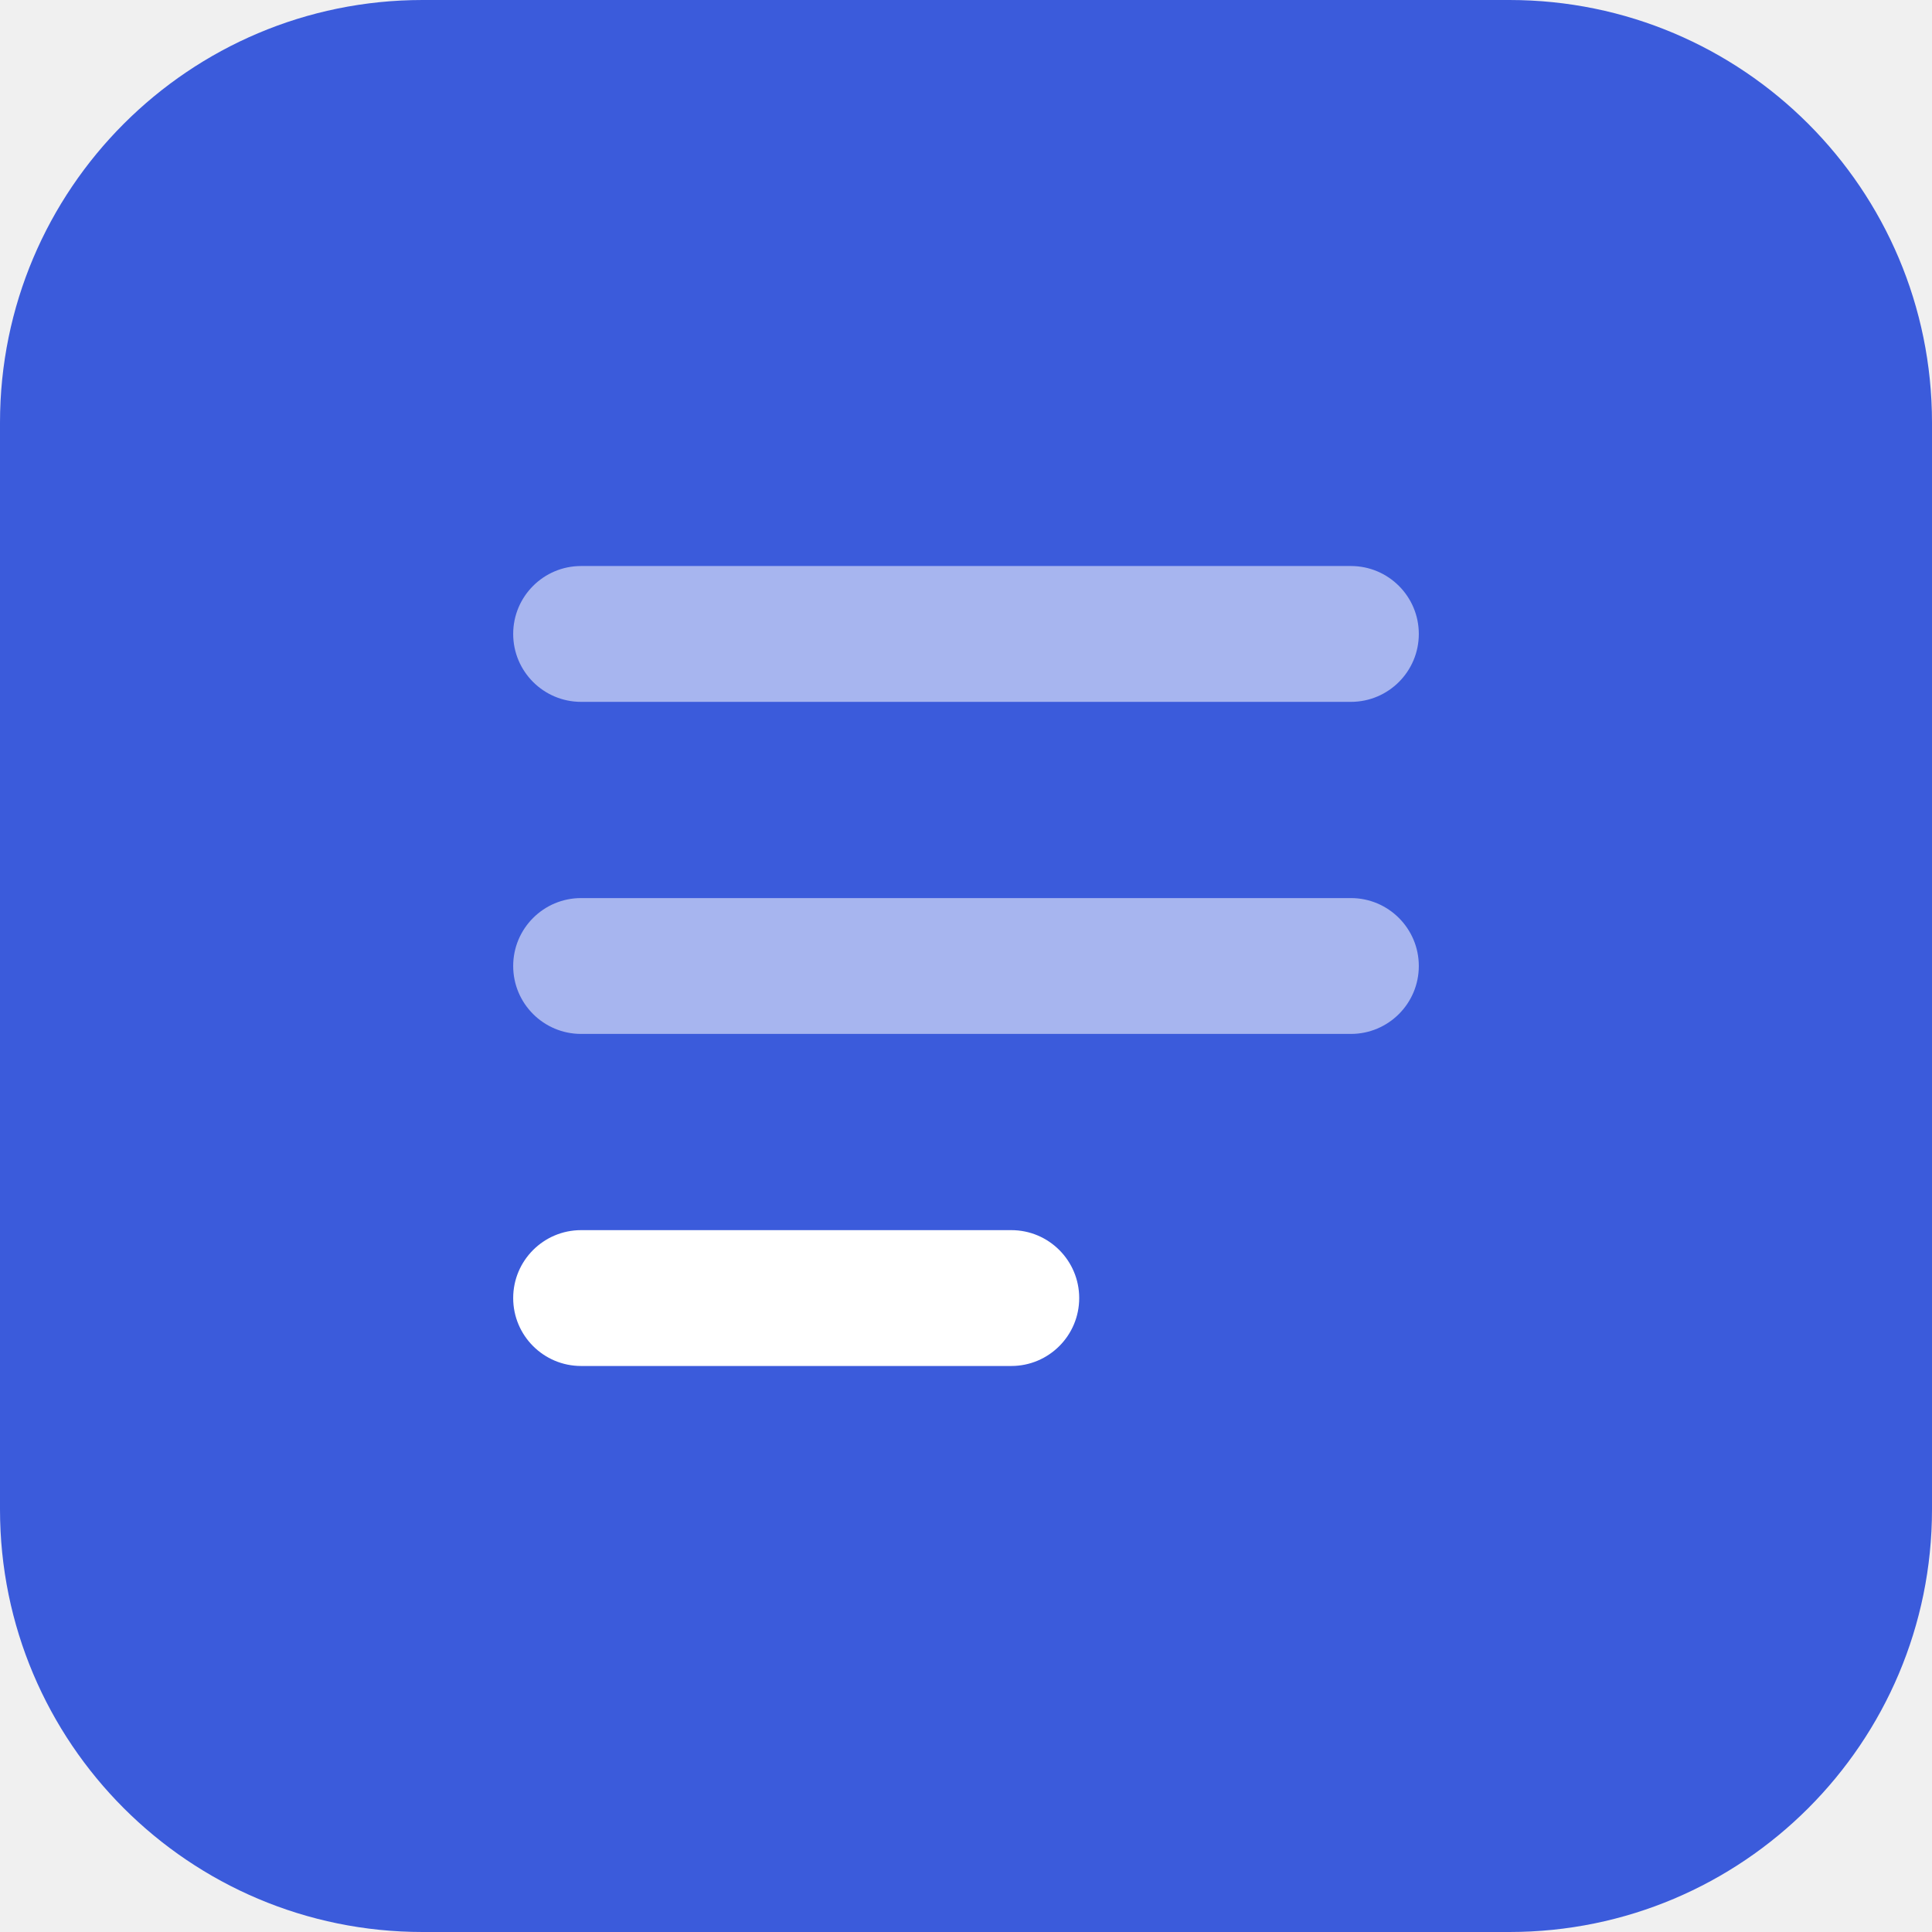
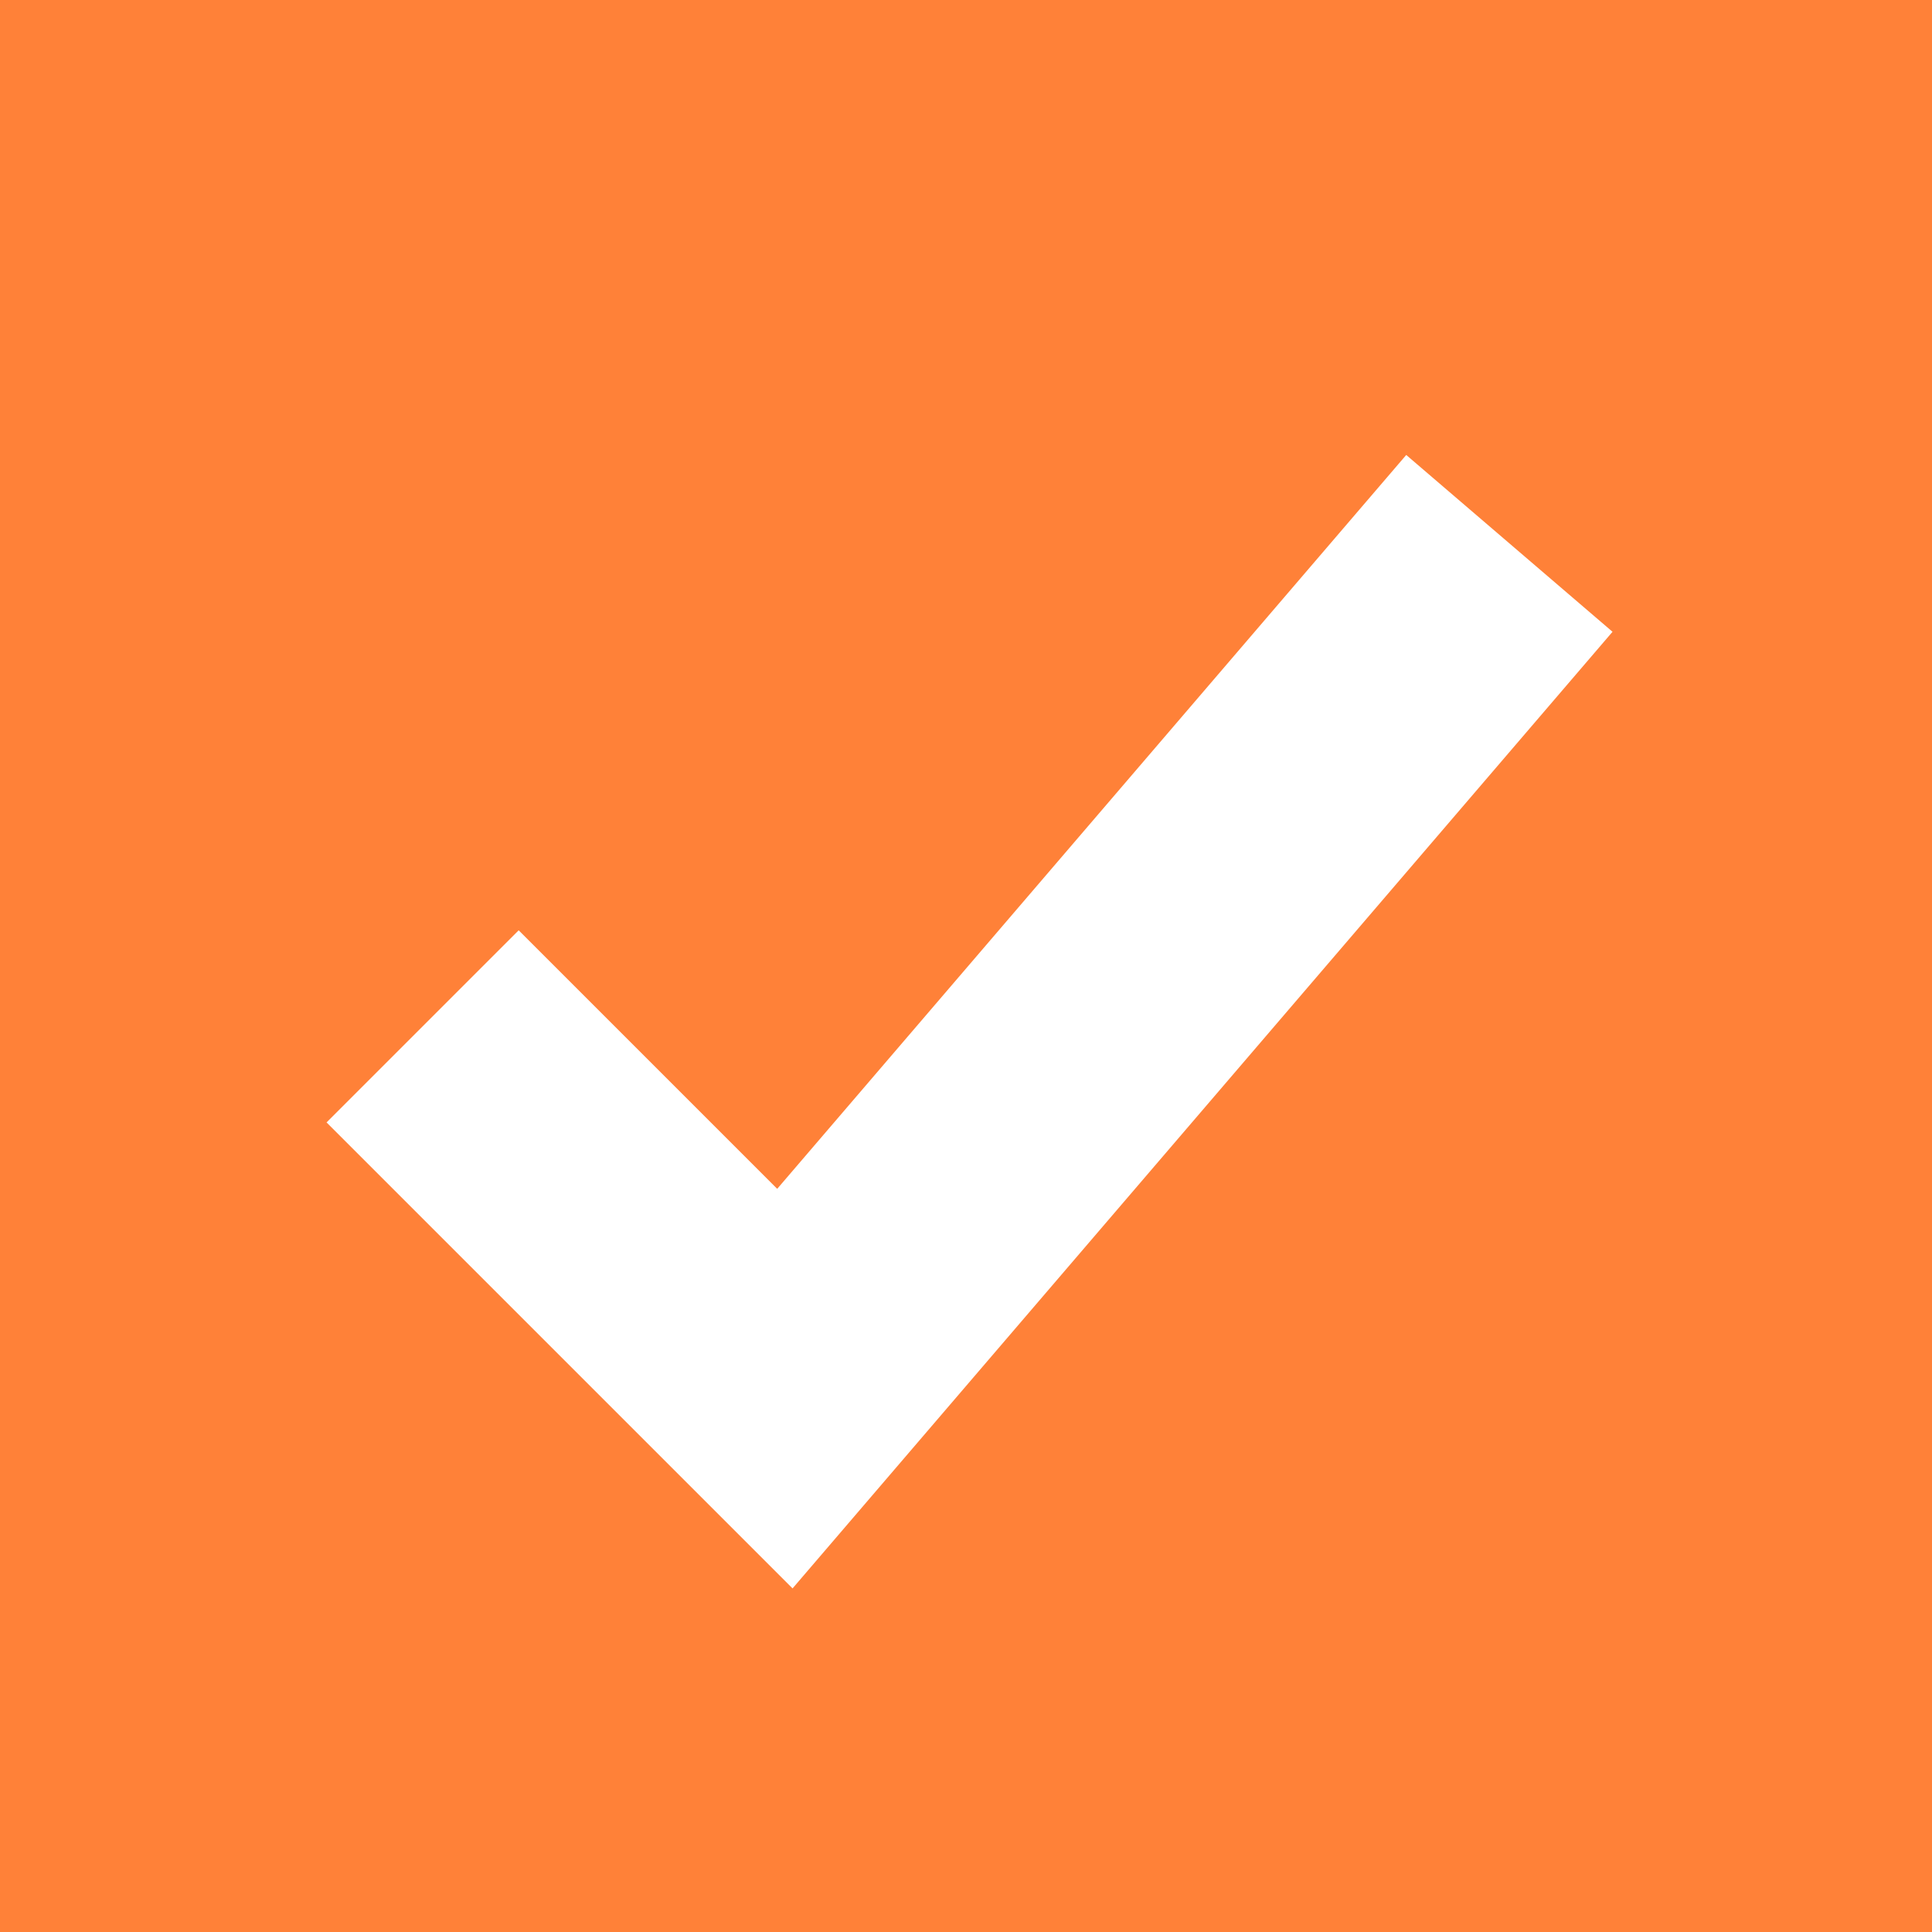
- <svg xmlns="http://www.w3.org/2000/svg" viewBox="0 0 512 512">
-   <rect width="512" height="512" rx="112" fill="#3b5bdb" />
-   <rect x="136" y="150" width="240" height="36" rx="18" fill="#ffffff" opacity="0.55" />
-   <rect x="136" y="238" width="240" height="36" rx="18" fill="#ffffff" opacity="0.55" />
-   <rect x="136" y="326" width="150" height="36" rx="18" fill="#ffffff" />
+ <svg xmlns="http://www.w3.org/2000/svg" viewBox="0 0 16 16">
+   <rect width="16" height="16" fill="#ff8138" />
+   <path d="M3.5 8.5 6.5 11.5 12.5 4.5" fill="none" stroke="#ffffff" stroke-width="2.25" />
</svg>
